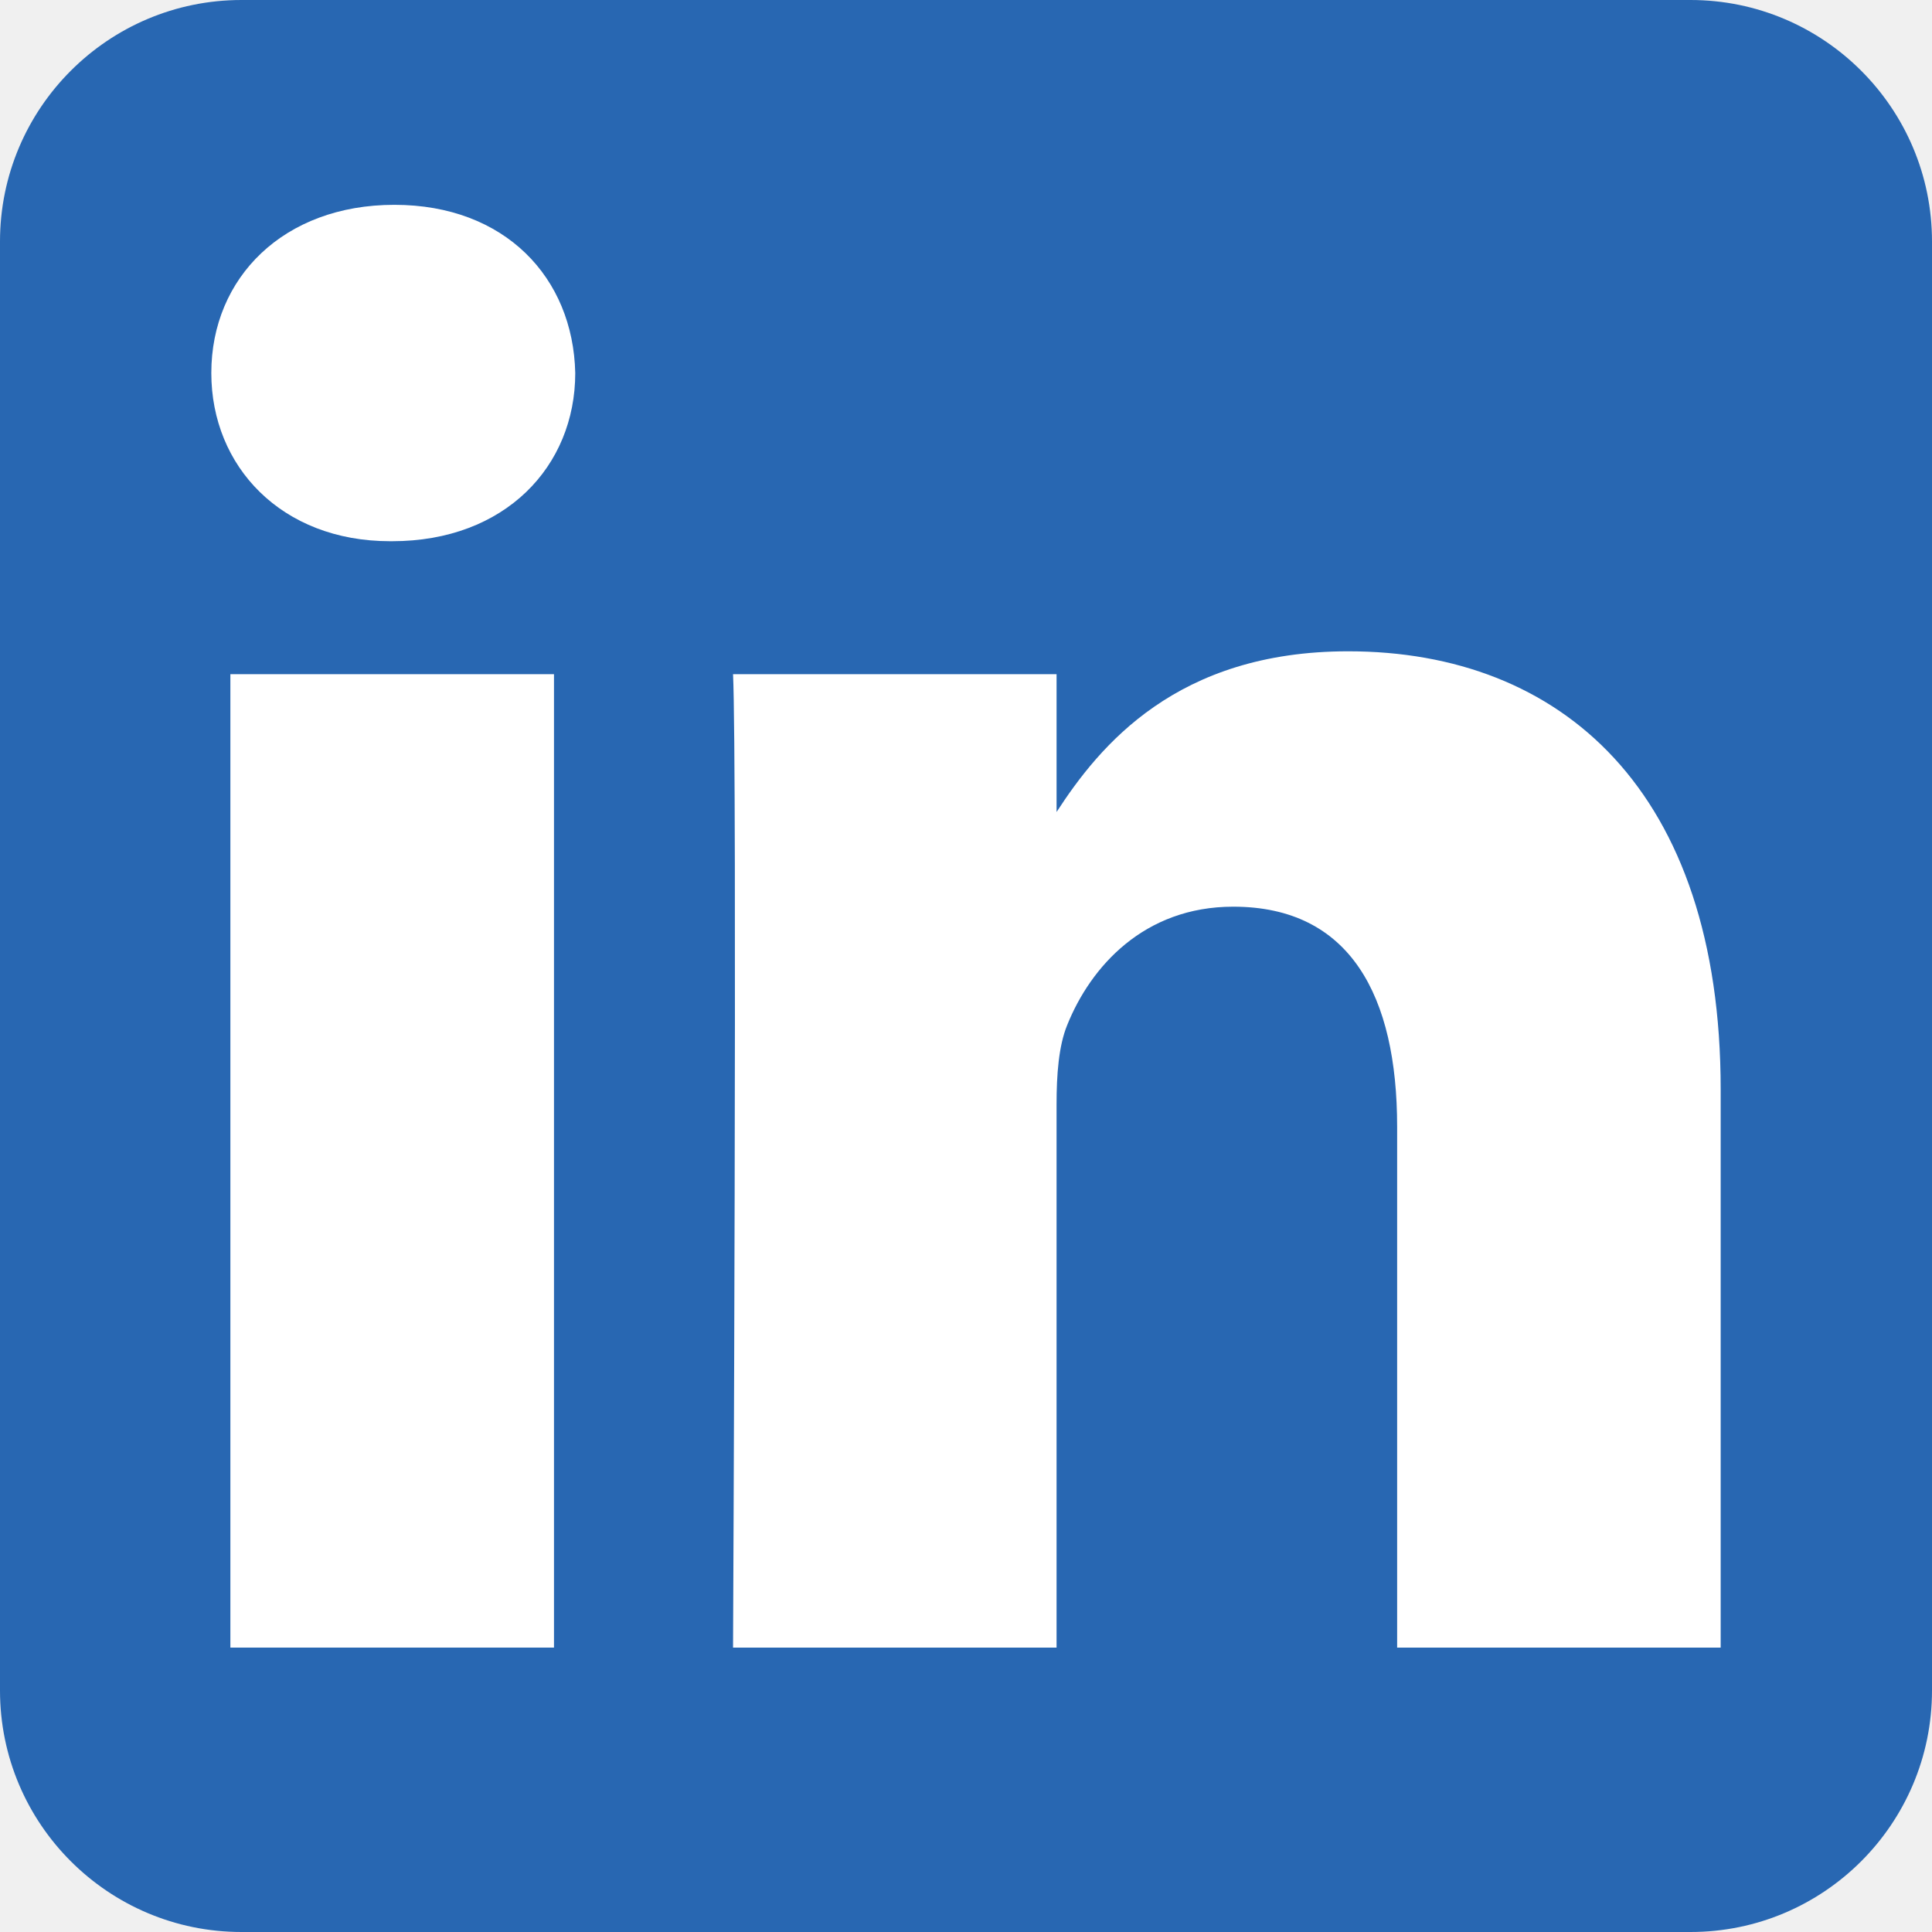
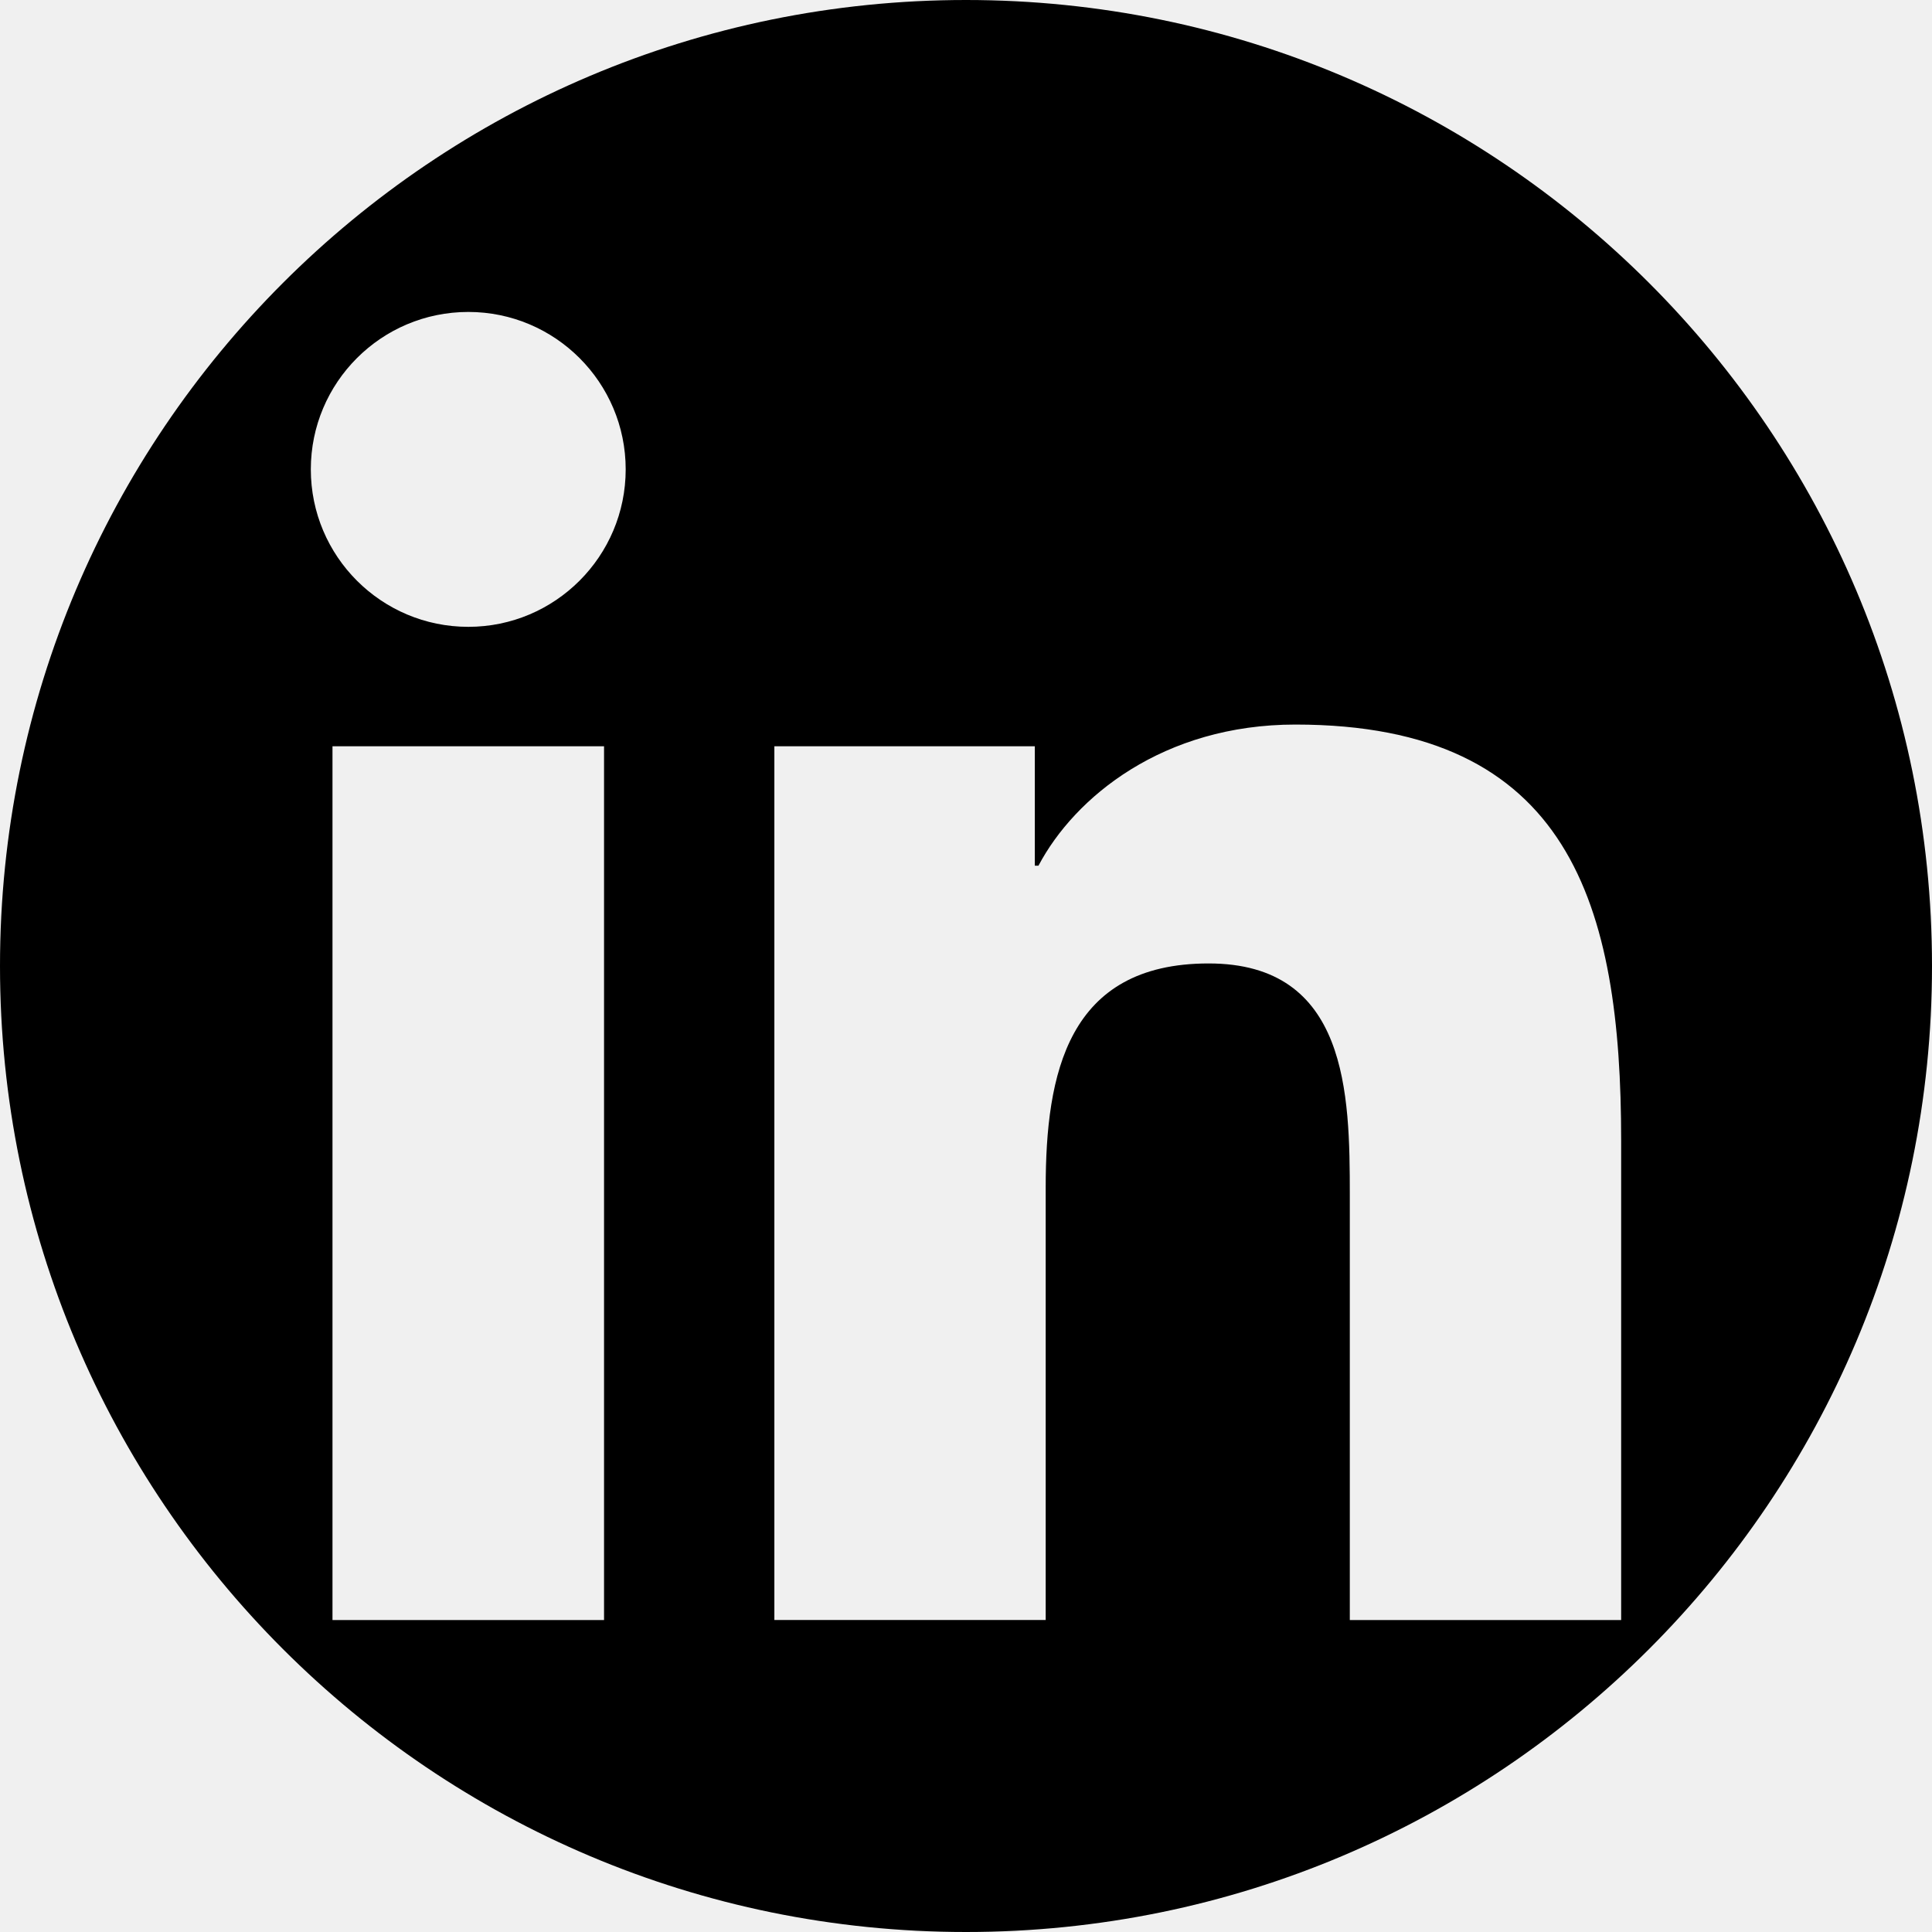
- <svg xmlns="http://www.w3.org/2000/svg" height="100%" style="fill-rule:evenodd;clip-rule:evenodd;stroke-linejoin:round;stroke-miterlimit:2;" version="1.1" viewBox="0 0 512 512" width="100%" xml:space="preserve">
-   <g id="g5891">
-     <path d="M512,64c0,-35.323 -28.677,-64 -64,-64l-384,0c-35.323,0 -64,28.677 -64,64l0,384c0,35.323 28.677,64 64,64l384,0c35.323,0 64,-28.677 64,-64l0,-384Z" id="background" style="fill:#2867b2;" />
-     <g id="shapes">
-       <rect height="257.962" id="rect11" style="fill:#fff;" width="85.76" x="61.053" y="178.667" />
-       <path d="M104.512,54.28c-29.341,0 -48.512,19.29 -48.512,44.573c0,24.752 18.588,44.574 47.377,44.574l0.554,0c29.903,0 48.516,-19.822 48.516,-44.574c-0.555,-25.283 -18.611,-44.573 -47.935,-44.573Z" id="path13-0" style="fill:#fff;fill-rule:nonzero;" />
-       <path d="M357.278,172.601c-45.49,0 -65.866,25.017 -77.276,42.589l0,-36.523l-85.738,0c1.137,24.197 0,257.961 0,257.961l85.737,0l0,-144.064c0,-7.711 0.554,-15.42 2.827,-20.931c6.188,-15.4 20.305,-31.352 43.993,-31.352c31.012,0 43.436,23.664 43.436,58.327l0,138.02l85.741,0l0,-147.93c0,-79.237 -42.305,-116.097 -98.72,-116.097Z" id="path15" style="fill:#fff;fill-rule:nonzero;" />
-     </g>
+ <svg xmlns="http://www.w3.org/2000/svg" version="1.1" id="Capa_1" x="0px" y="0px" width="97.75px" height="97.75px" viewBox="0 0 97.75 97.75" style="enable-background:new 0 0 97.75 97.75;" xml:space="preserve">
+   <g>
+     <path d="M48.875,0C21.882,0,0,21.882,0,48.875S21.882,97.75,48.875,97.75S97.75,75.868,97.75,48.875S75.868,0,48.875,0z    M30.562,81.966h-13.74V37.758h13.74V81.966z M23.695,31.715c-4.404,0-7.969-3.57-7.969-7.968c0.001-4.394,3.565-7.964,7.969-7.964   c4.392,0,7.962,3.57,7.962,7.964C31.657,28.146,28.086,31.715,23.695,31.715z M82.023,81.966H68.294V60.467   c0-5.127-0.095-11.721-7.142-11.721c-7.146,0-8.245,5.584-8.245,11.35v21.869H39.179V37.758h13.178v6.041h0.185   c1.835-3.476,6.315-7.14,13-7.14c13.913,0,16.481,9.156,16.481,21.059V81.966z" />
  </g>
+   <g>
+ </g>
+   <g>
+ </g>
+   <g>
+ </g>
+   <g>
+ </g>
+   <g>
+ </g>
+   <g>
+ </g>
+   <g>
+ </g>
+   <g>
+ </g>
+   <g>
+ </g>
+   <g>
+ </g>
+   <g>
+ </g>
+   <g>
+ </g>
+   <g>
+ </g>
+   <g>
+ </g>
+   <g>
+ </g>
</svg>
